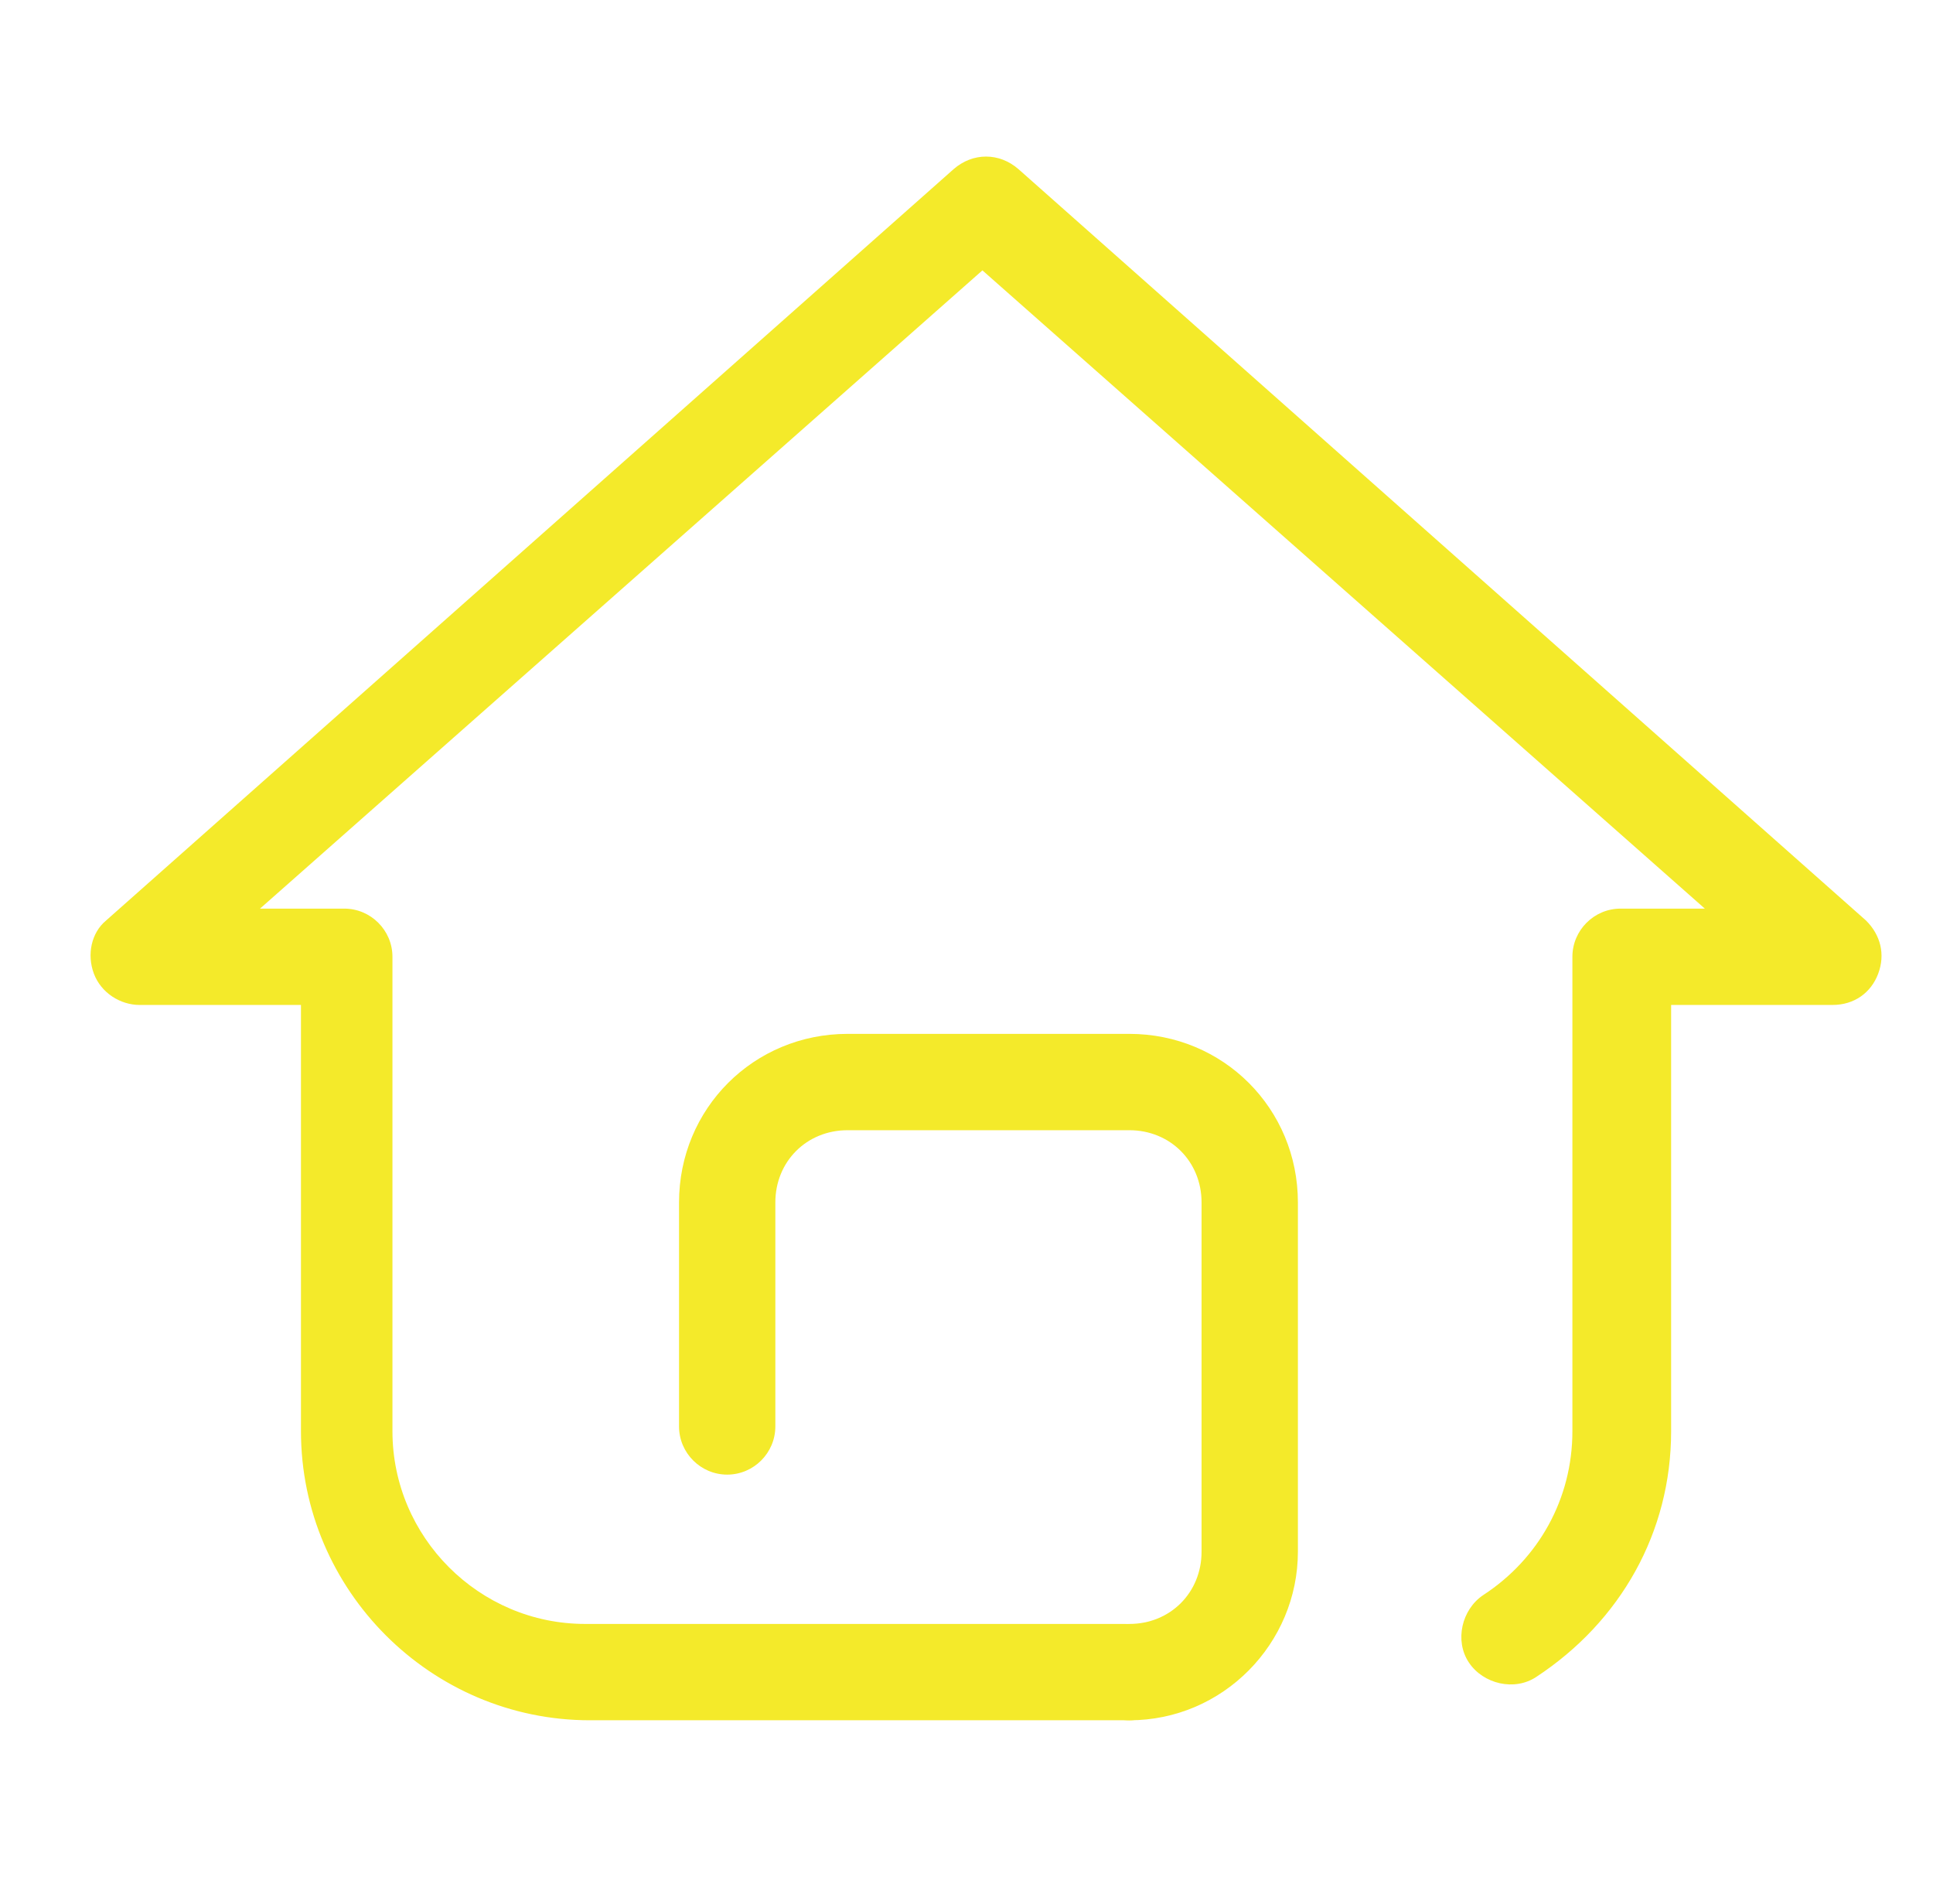
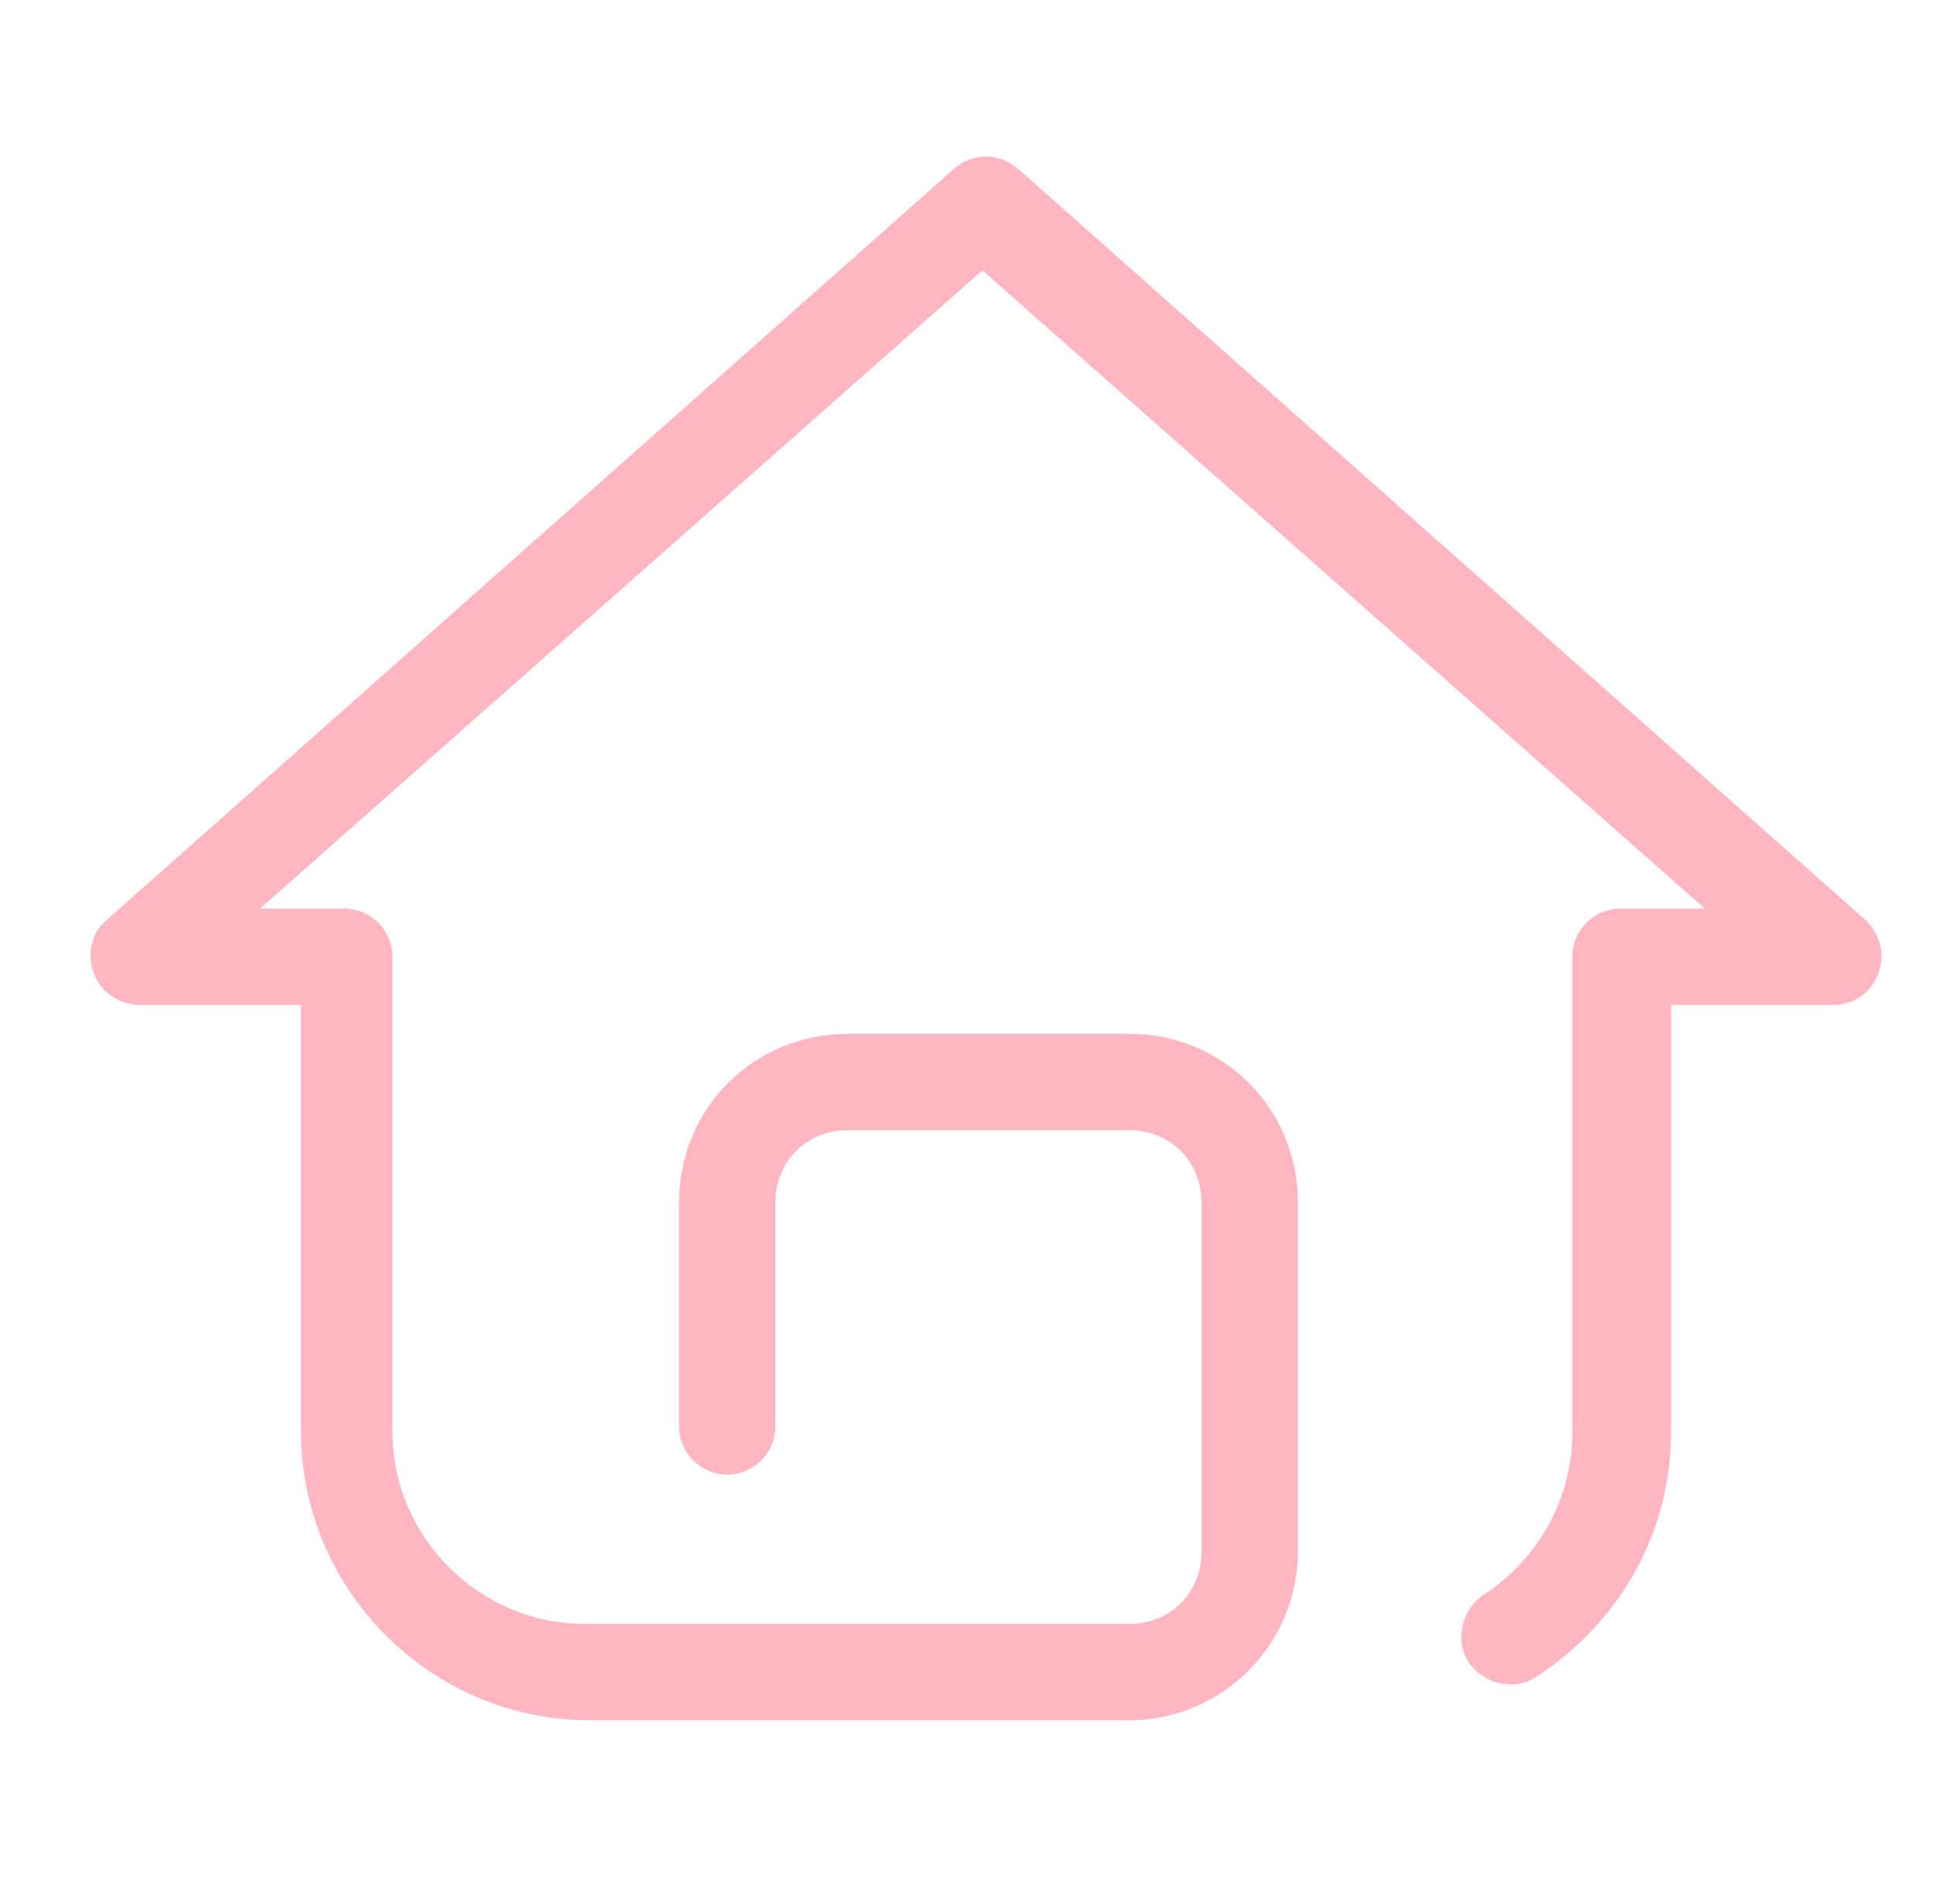
- <svg xmlns="http://www.w3.org/2000/svg" t="1598522638978" class="icon" viewBox="0 0 1040 1024" version="1.1" p-id="2772" width="203.125" height="200">
+ <svg xmlns="http://www.w3.org/2000/svg" t="1601004590536" class="icon" viewBox="0 0 1040 1024" version="1.1" p-id="3272" width="203.125" height="200">
  <defs>
    <style type="text/css" />
  </defs>
-   <path d="M607.601 925.363h-290.209c-85.506 0-155.468-69.962-155.468-155.468v-229.314h-86.801c-10.365 0-20.731-6.479-24.615-16.842s-1.294-22.026 6.479-28.502l456.037-404.214c10.365-9.068 24.615-9.068 34.981 0l456.037 404.214c7.773 7.773 10.365 18.139 6.479 28.502s-12.955 16.842-24.615 16.842h-86.801v229.314c0 54.414-27.204 102.352-72.553 132.146-11.662 7.773-28.502 3.888-36.274-7.773-7.773-11.662-3.888-28.502 7.773-36.274 29.798-19.435 47.936-51.826 47.936-88.098v-255.227c0-14.253 11.662-25.908 25.908-25.908h45.342l-388.67-343.325-388.67 343.325h45.342c14.253 0 25.908 11.662 25.908 25.908v255.227c0 57.005 46.64 103.645 103.645 103.645h290.209c14.253 0 25.908 11.662 25.908 25.908s-9.068 25.908-23.323 25.908z" p-id="2773" fill="#f4ea2a" />
-   <path d="M607.601 925.363c-14.253 0-25.908-11.662-25.908-25.908s11.662-25.908 25.908-25.908c22.026 0 38.866-16.842 38.866-38.866v-187.856c0-22.026-16.842-38.866-38.866-38.866h-151.582c-22.026 0-38.866 16.842-38.866 38.866v120.49c0 14.253-11.662 25.908-25.908 25.908s-25.908-11.662-25.908-25.908v-120.49c0-50.528 40.161-90.691 90.691-90.691h151.582c50.528 0 90.691 40.161 90.691 90.691v187.856c0 49.23-40.161 90.691-90.691 90.691z" p-id="2774" fill="#f4ea2a" />
+   <path d="M607.601 925.363h-290.209c-85.506 0-155.468-69.962-155.468-155.468v-229.314h-86.801c-10.365 0-20.731-6.479-24.615-16.842s-1.294-22.026 6.479-28.502l456.037-404.214c10.365-9.068 24.615-9.068 34.981 0l456.037 404.214c7.773 7.773 10.365 18.139 6.479 28.502s-12.955 16.842-24.615 16.842h-86.801v229.314c0 54.414-27.204 102.352-72.553 132.146-11.662 7.773-28.502 3.888-36.274-7.773-7.773-11.662-3.888-28.502 7.773-36.274 29.798-19.435 47.936-51.826 47.936-88.098v-255.227c0-14.253 11.662-25.908 25.908-25.908h45.342l-388.67-343.325-388.67 343.325h45.342c14.253 0 25.908 11.662 25.908 25.908v255.227c0 57.005 46.64 103.645 103.645 103.645h290.209c14.253 0 25.908 11.662 25.908 25.908s-9.068 25.908-23.323 25.908z" p-id="3273" fill="#FFB6C1" />
+   <path d="M607.601 925.363c-14.253 0-25.908-11.662-25.908-25.908s11.662-25.908 25.908-25.908c22.026 0 38.866-16.842 38.866-38.866v-187.856c0-22.026-16.842-38.866-38.866-38.866h-151.582c-22.026 0-38.866 16.842-38.866 38.866v120.49c0 14.253-11.662 25.908-25.908 25.908s-25.908-11.662-25.908-25.908v-120.49c0-50.528 40.161-90.691 90.691-90.691h151.582c50.528 0 90.691 40.161 90.691 90.691v187.856c0 49.23-40.161 90.691-90.691 90.691z" p-id="3274" fill="#FFB6C1" />
</svg>
